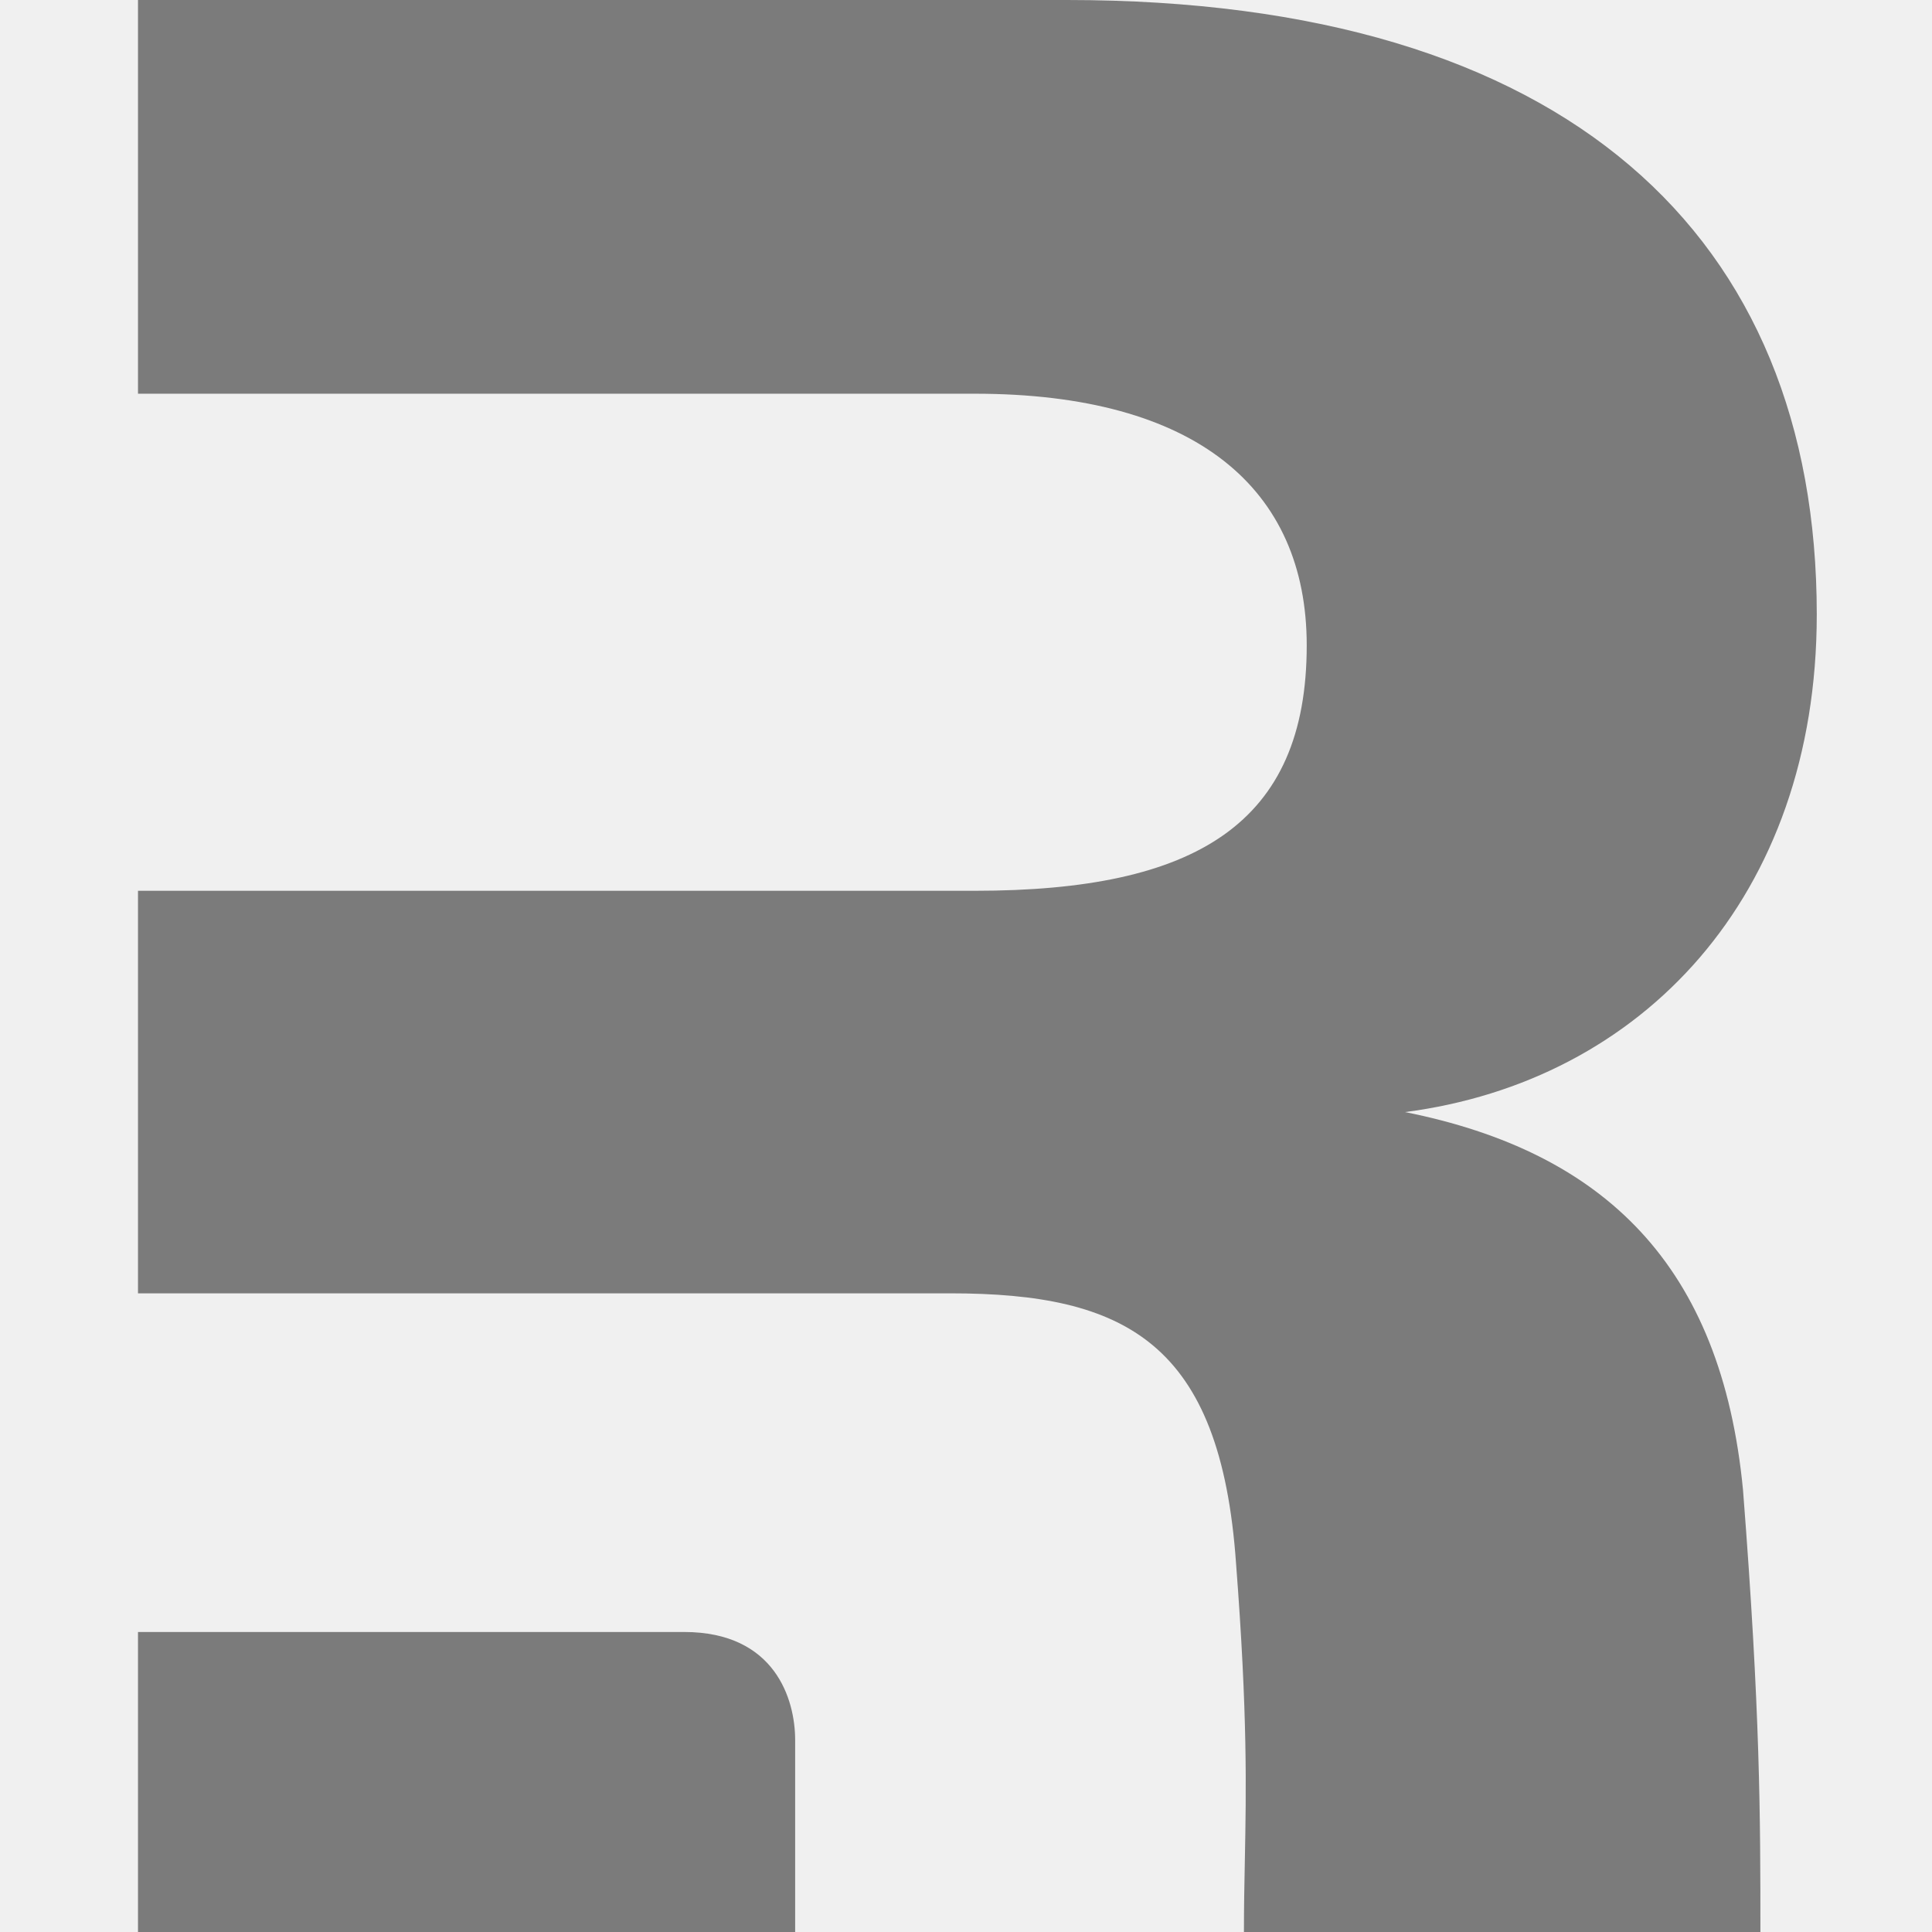
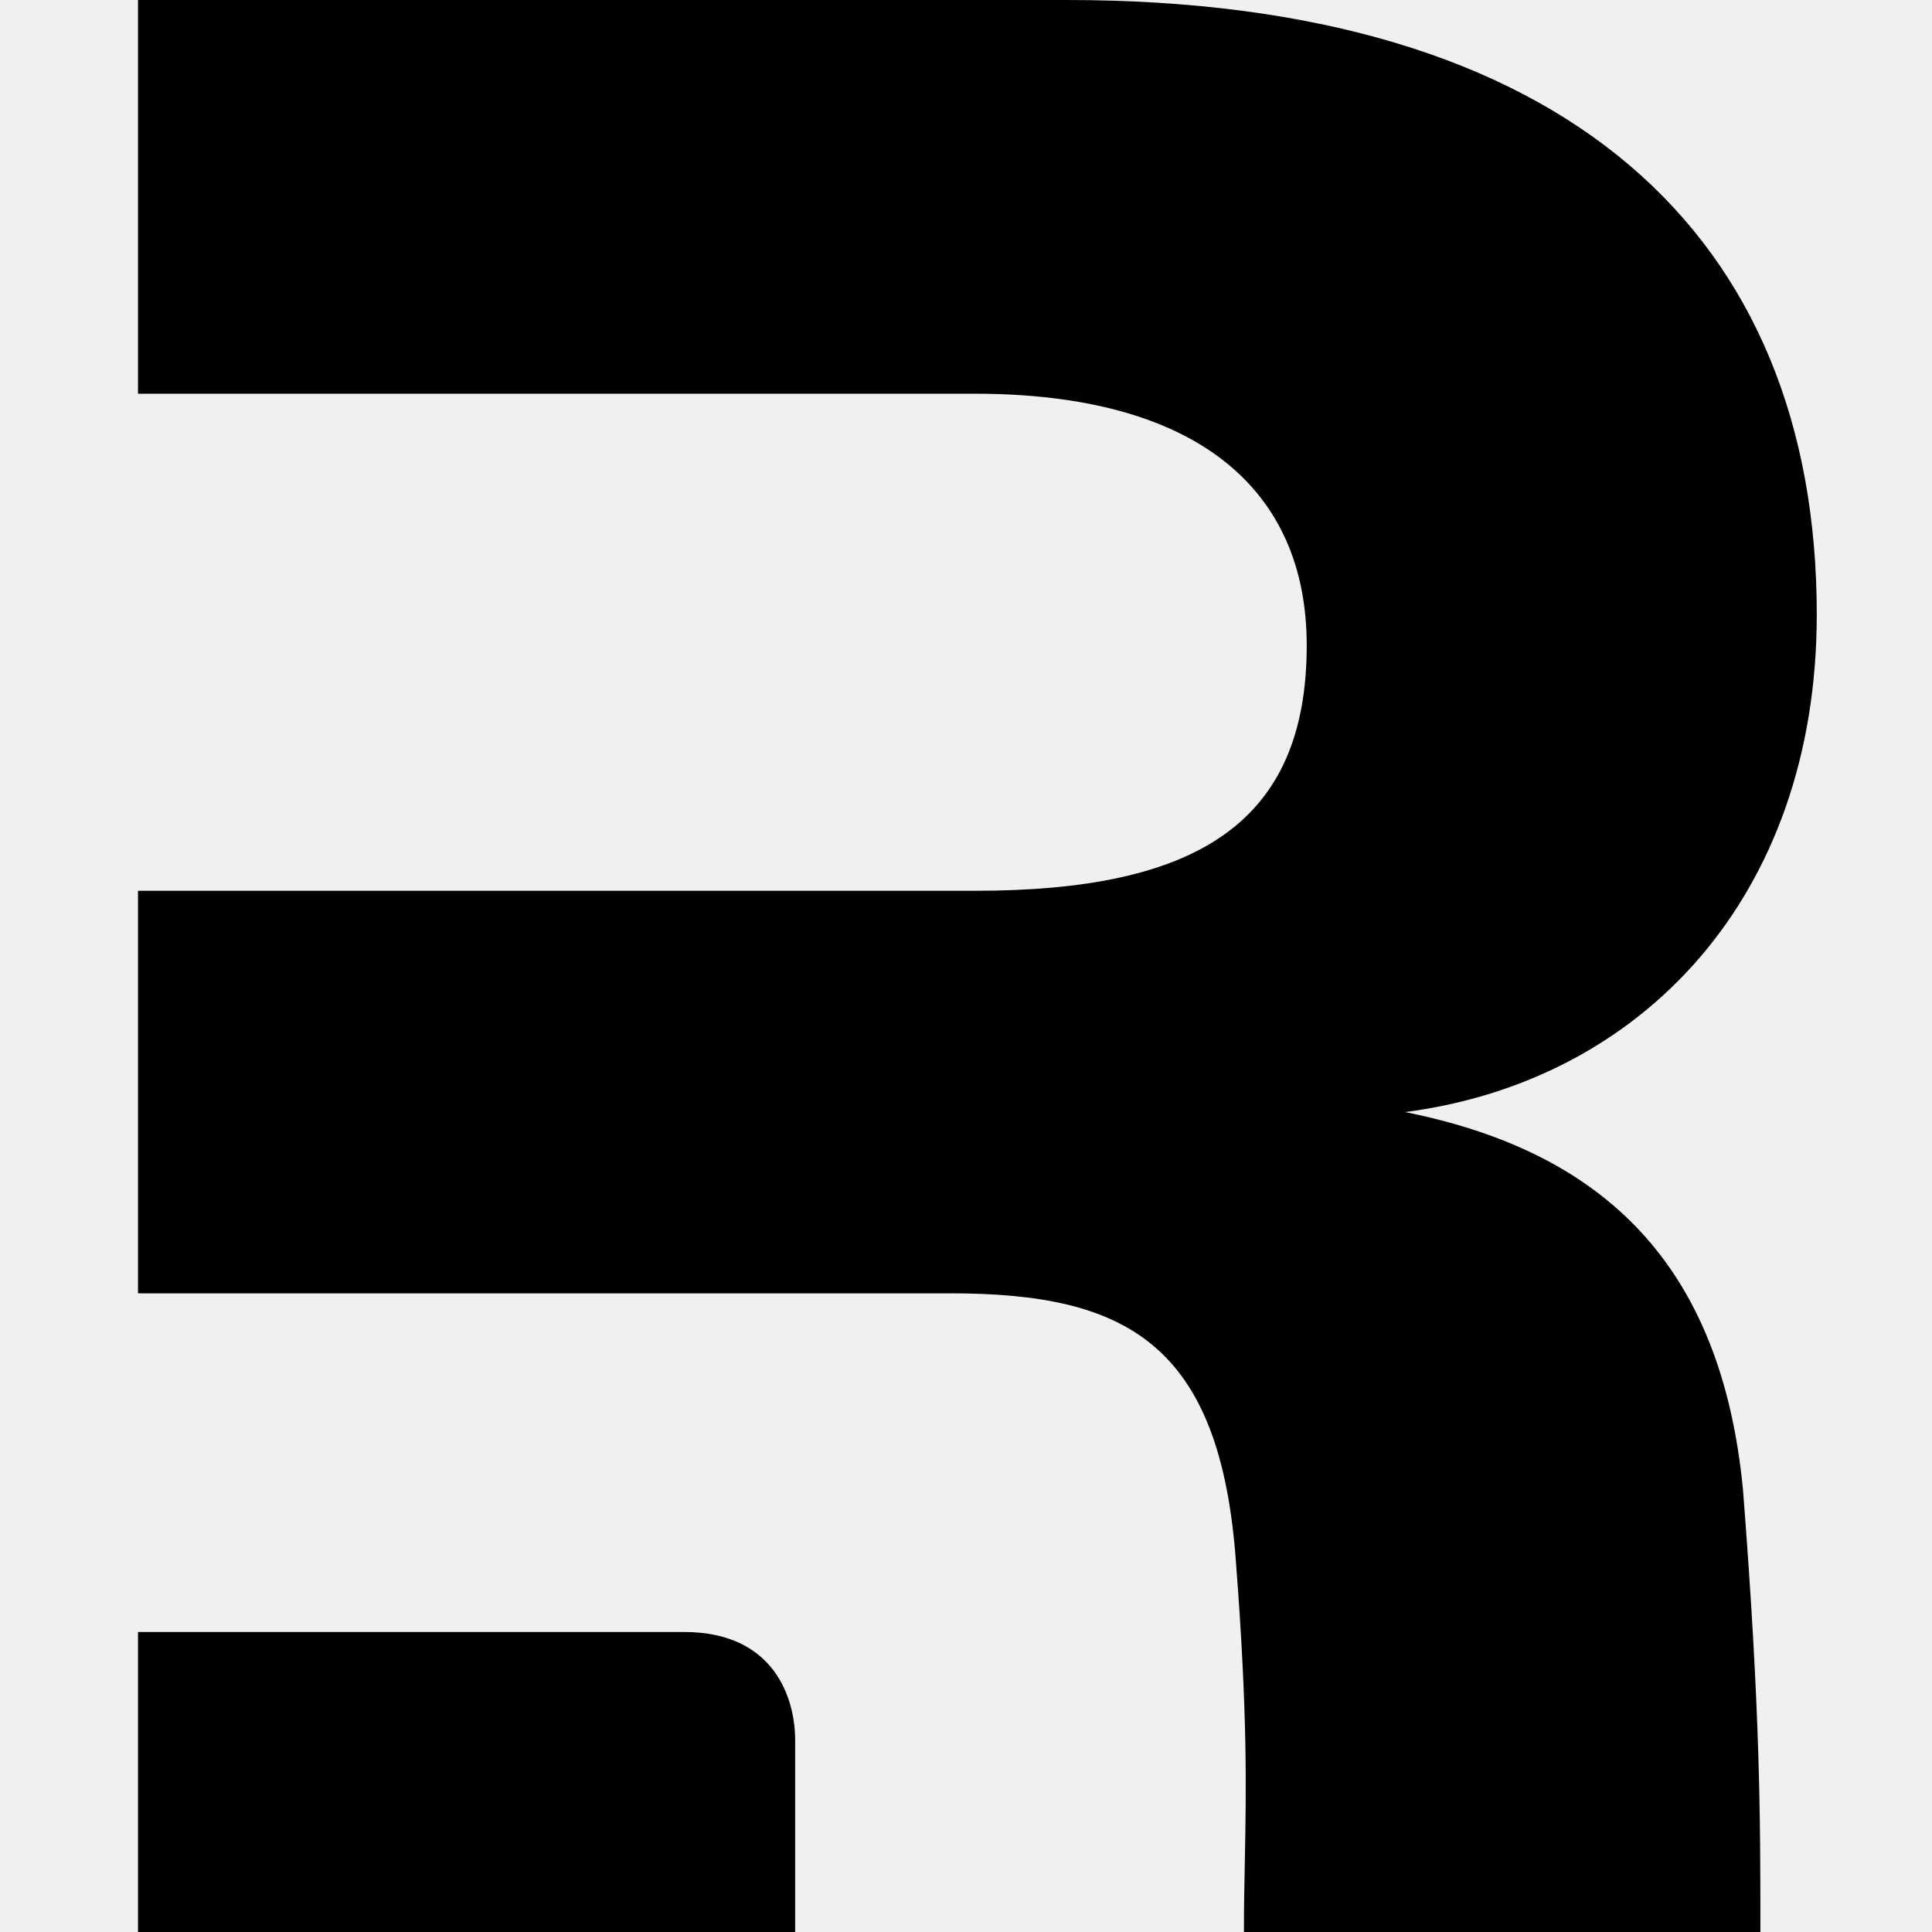
<svg xmlns="http://www.w3.org/2000/svg" width="28" height="28" fill="none">
-   <g fill="#7B7B7B" clip-path="url(#a)">
+   <g fill="currentColor" clip-path="url(#a)">
    <path fill-rule="evenodd" d="M25.261 21.593c.252 3.235.252 4.752.252 6.407h-7.485c0-.36.006-.69.013-1.025.02-1.04.041-2.124-.127-4.313-.223-3.206-1.603-3.918-4.142-3.918H2V12.91h12.129c3.206 0 4.809-.975 4.809-3.557 0-2.27-1.603-3.647-4.81-3.647H2V0h13.465C22.723 0 26.33 3.428 26.33 8.904c0 4.096-2.538 6.768-5.967 7.213 2.894.579 4.586 2.226 4.898 5.476Z" clip-rule="evenodd" />
    <path d="M2 28v-4.348h7.914c1.322 0 1.61.98 1.61 1.566V28H2Z" />
  </g>
  <defs>
    <clipPath id="a">
      <path fill="#fff" d="M0 0h28v28H0z" />
    </clipPath>
  </defs>
</svg>
